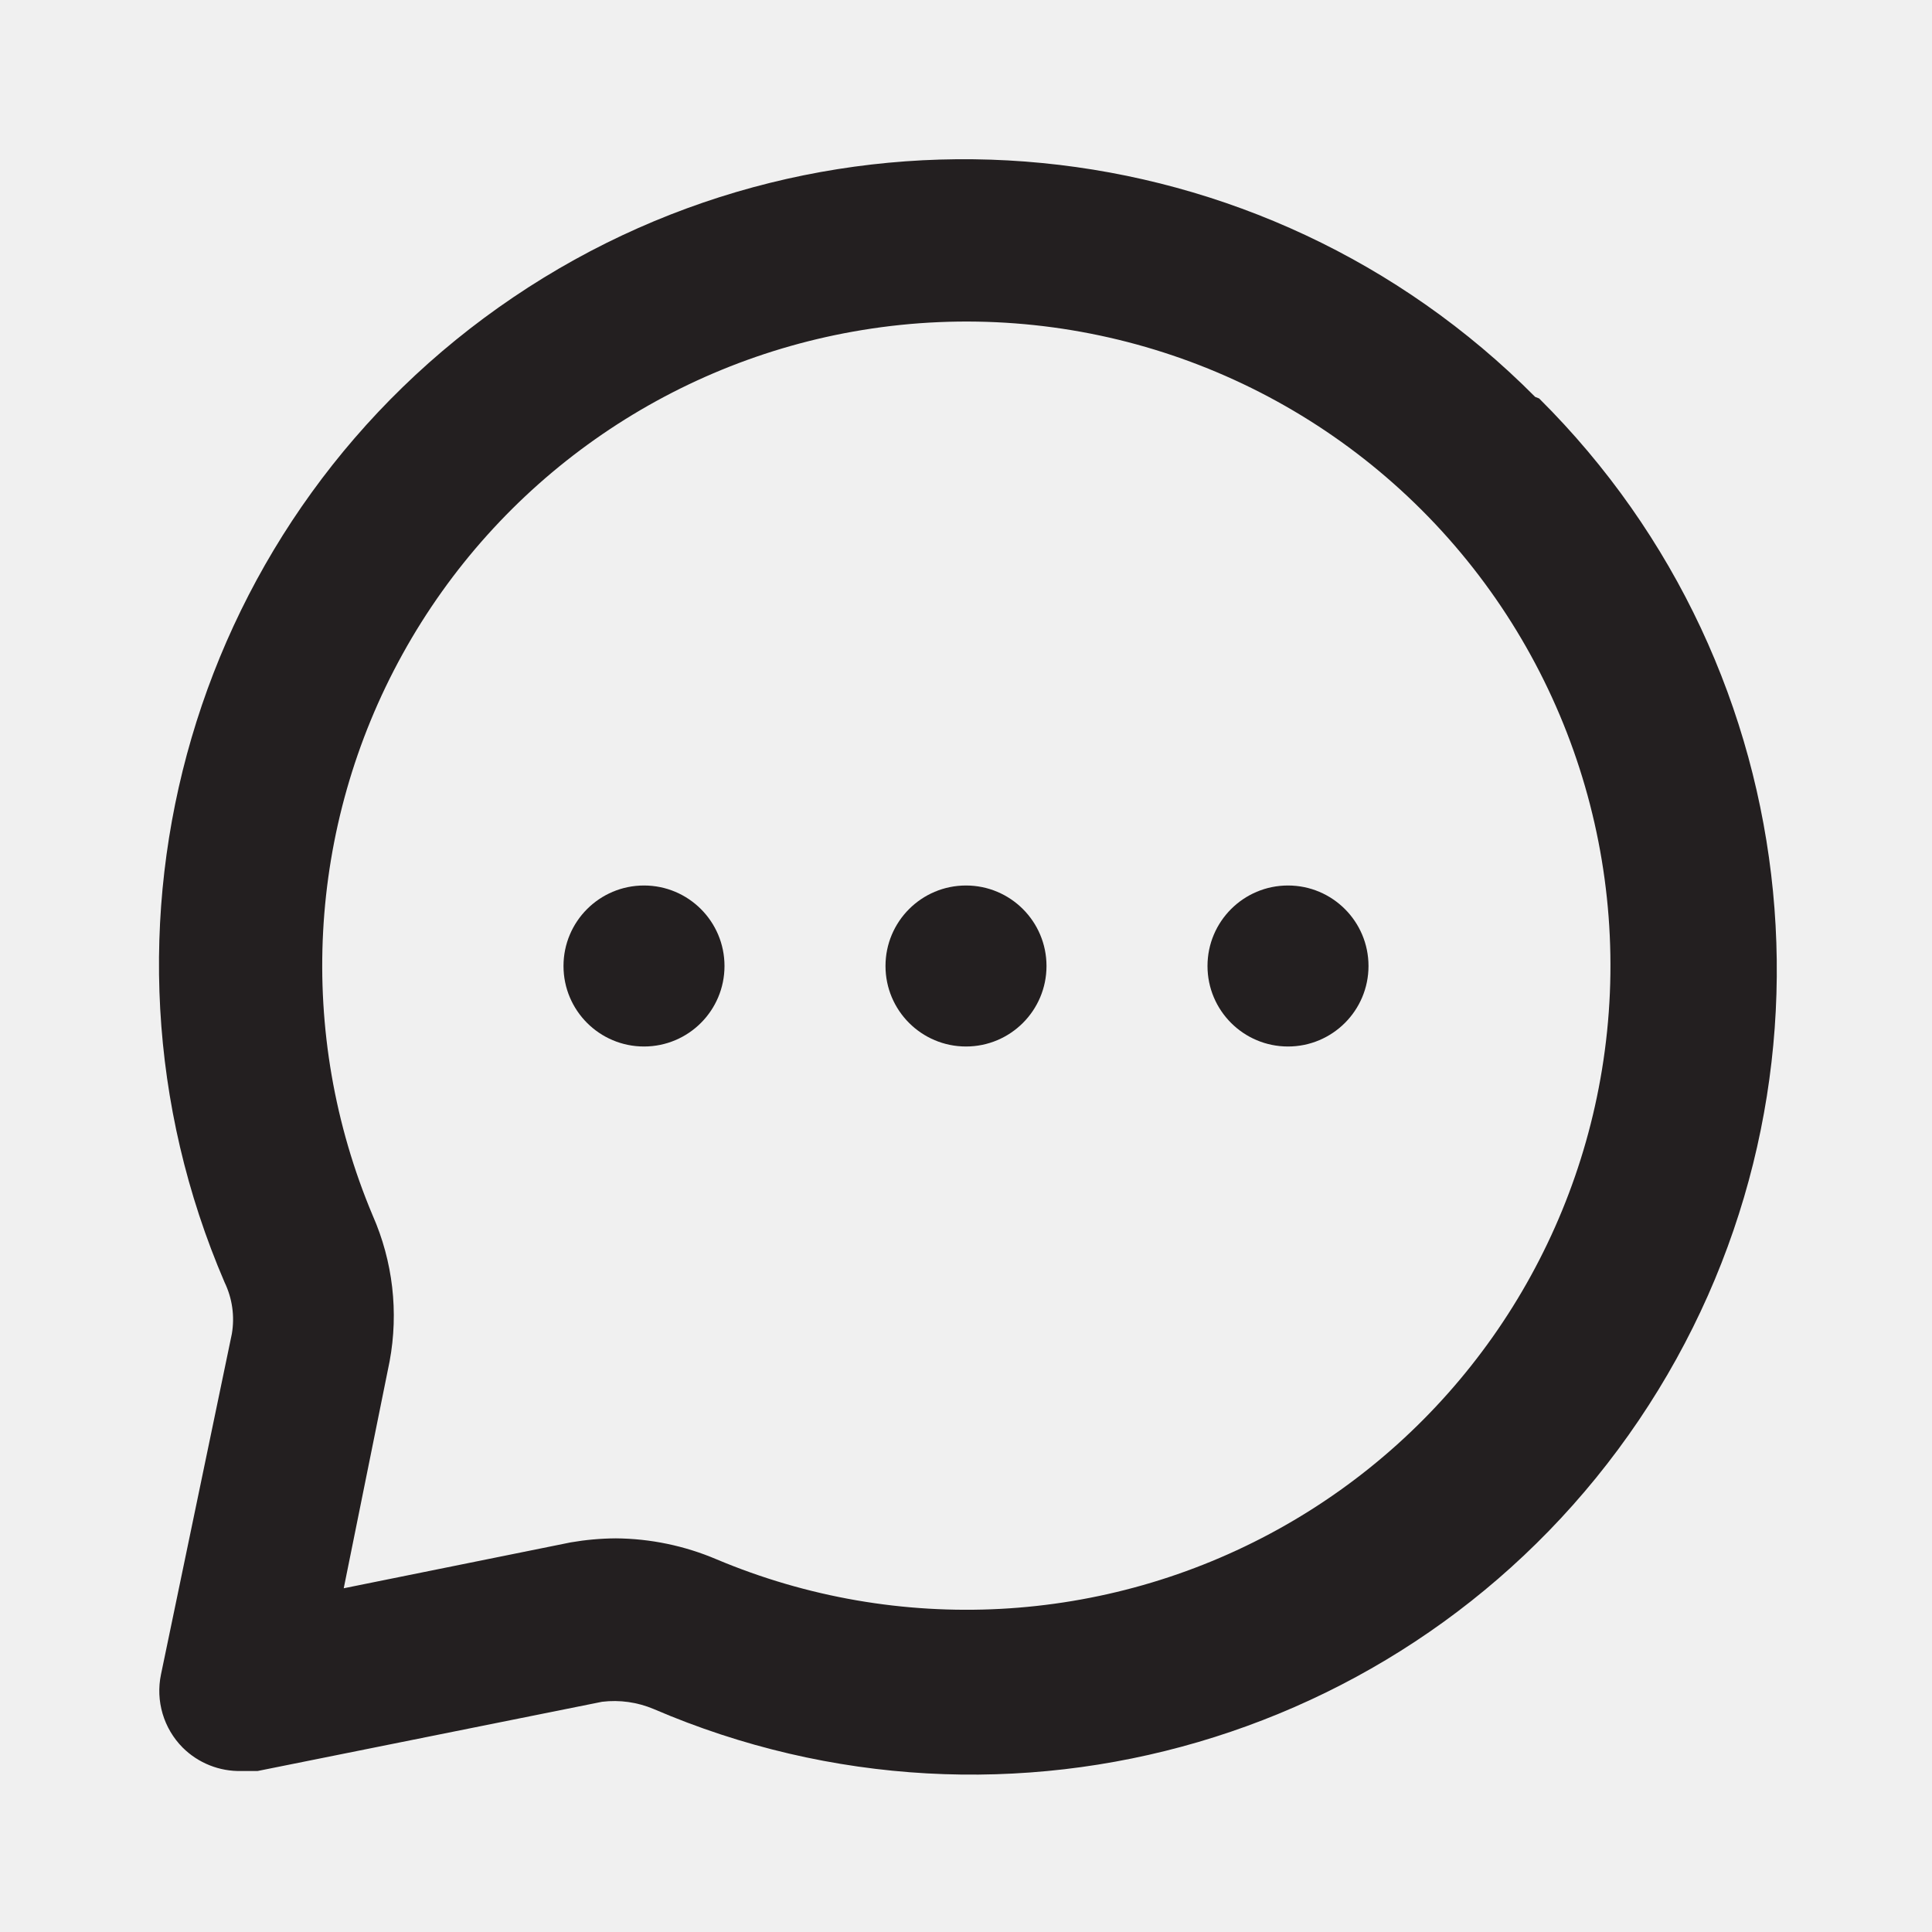
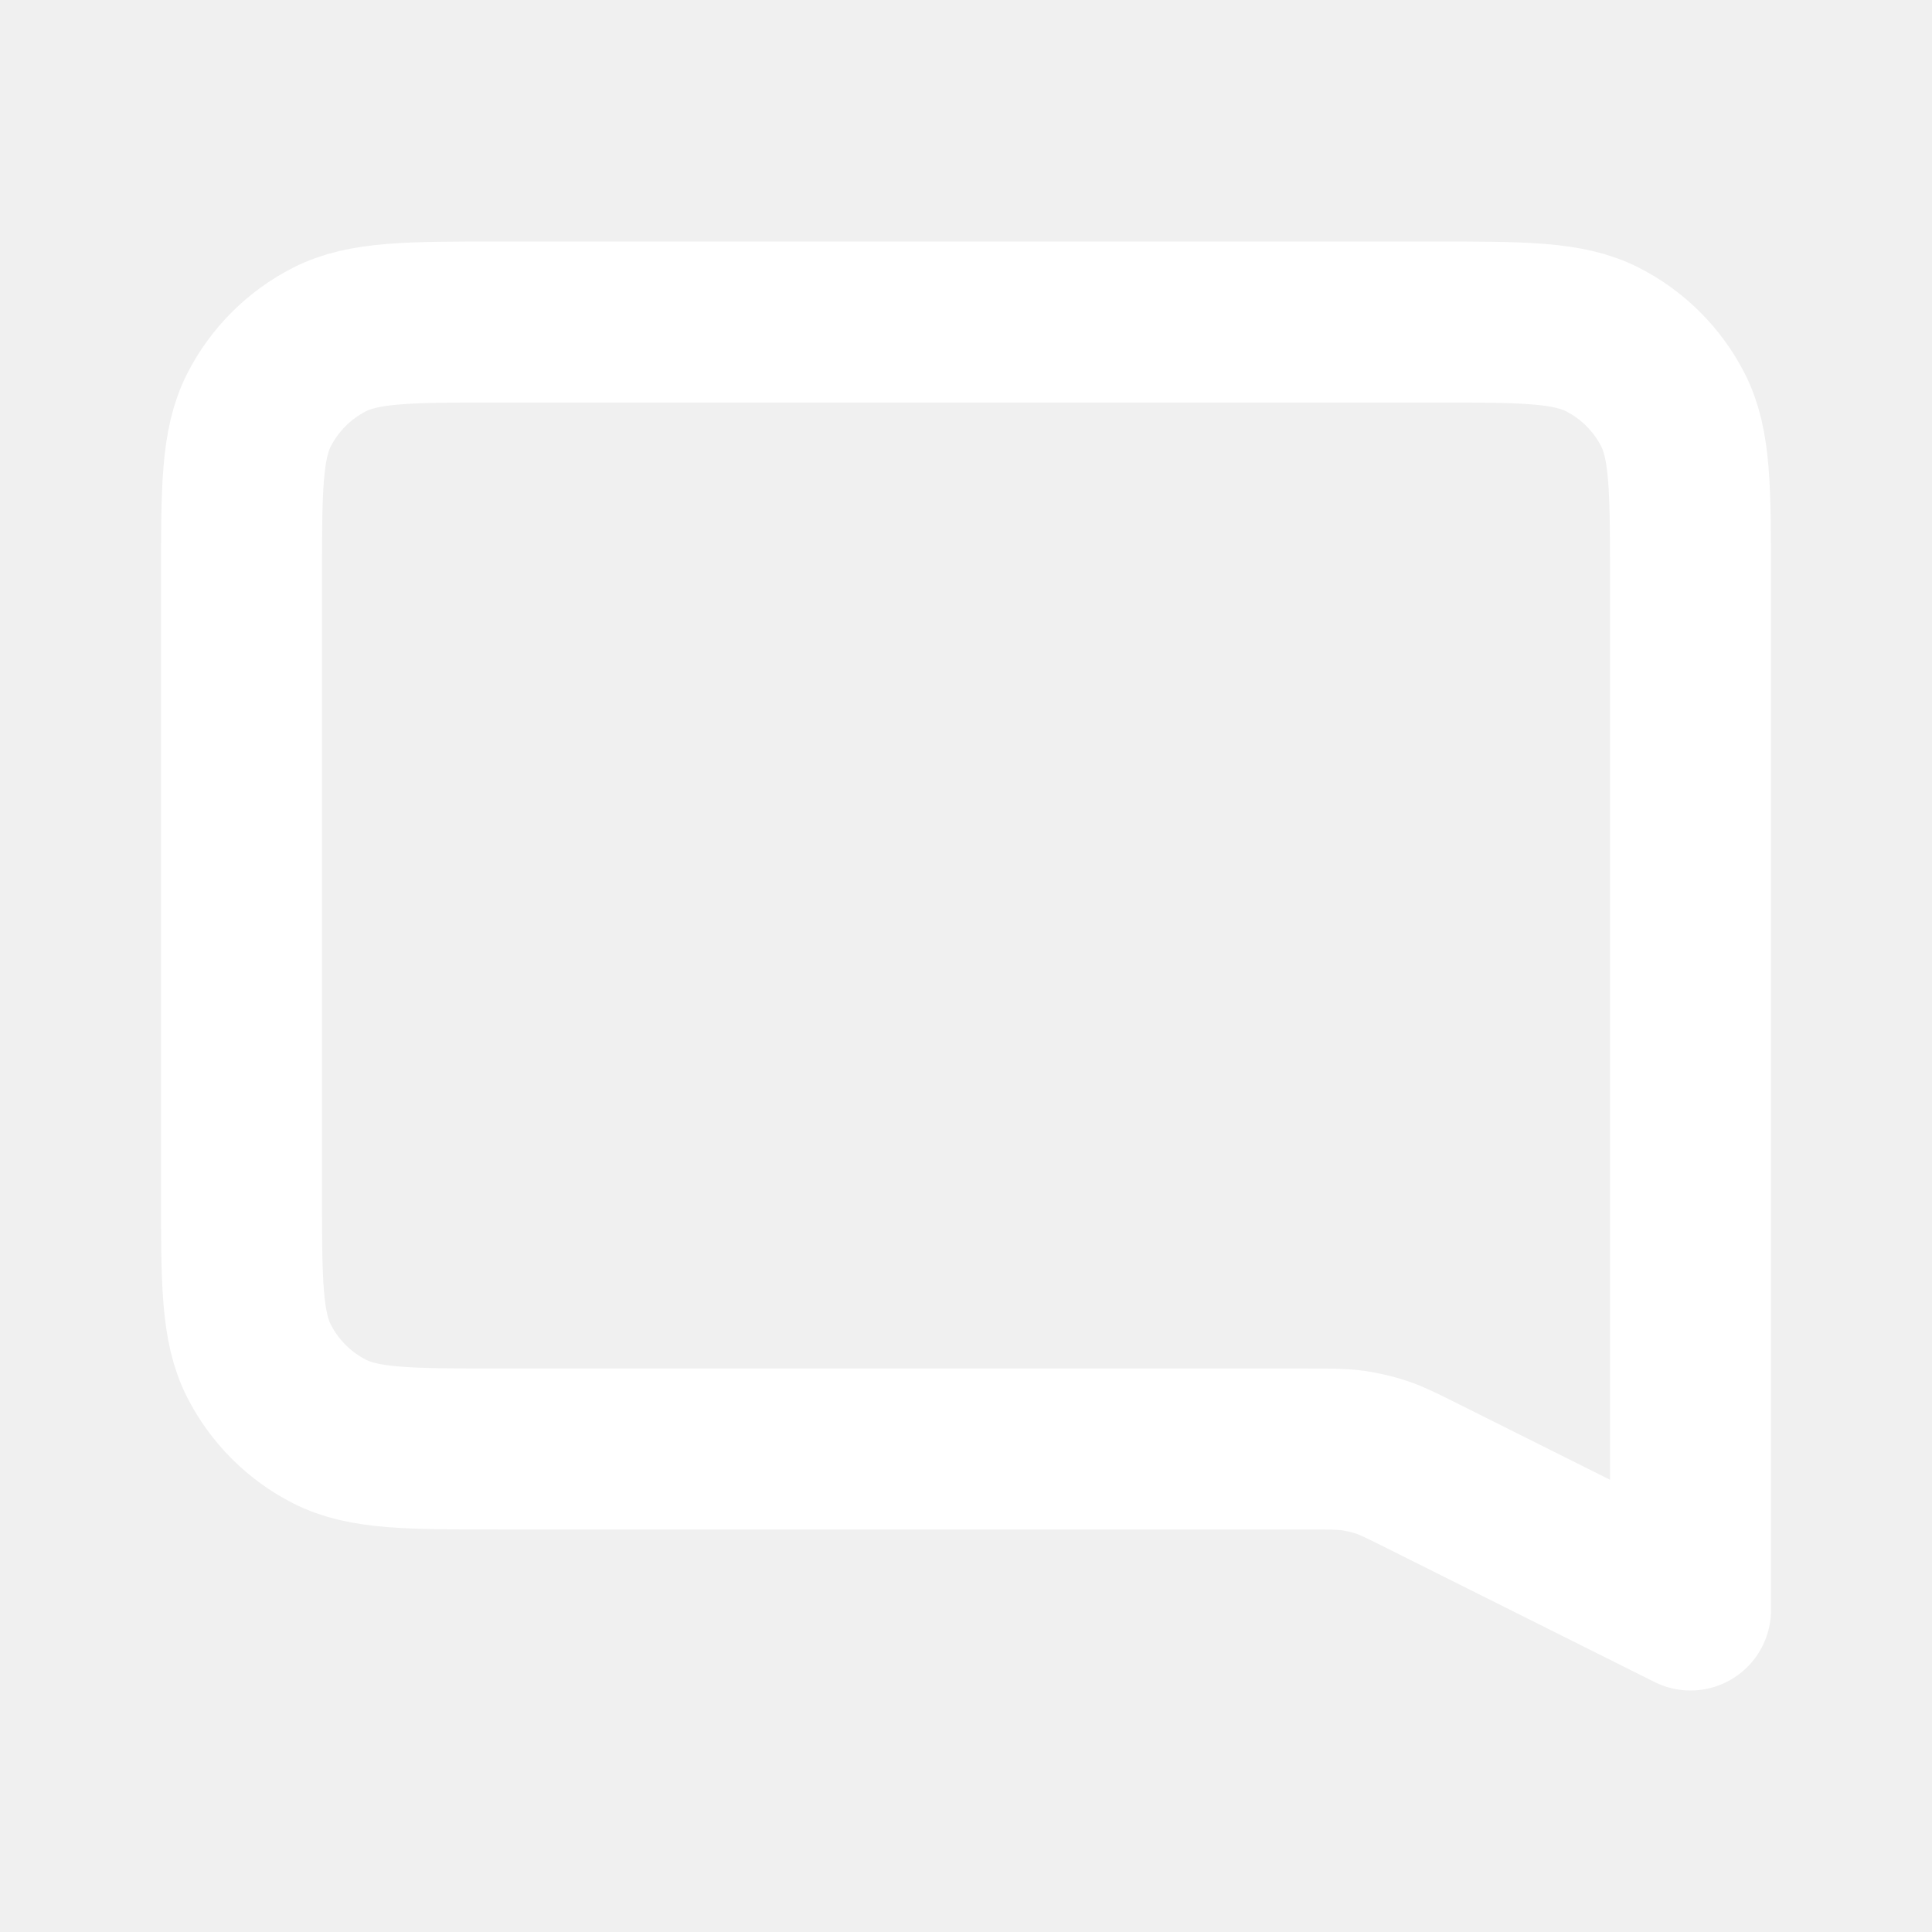
- <svg xmlns="http://www.w3.org/2000/svg" viewBox="0 0 24 24">
-   <defs>
-     <style>.cls-1{fill:#231f20;}.cls-2{fill:none;opacity:0;}</style>
-   </defs>
-   <g id="Layer_2" data-name="Layer 2">
-     <g id="message-circle">
-       <g id="message-circle-2" data-name="message-circle">
-         <circle class="cls-1" cx="12" cy="12" r="1" />
-         <circle class="cls-1" cx="16" cy="12" r="1" />
-         <circle class="cls-1" cx="8" cy="12" r="1" />
-         <path class="cls-1" d="M19.07,4.93a10,10,0,0,0-16.28,11,1.06,1.06,0,0,1,.09.64L2,20.8a1,1,0,0,0,.27.91A1,1,0,0,0,3,22l.2,0,4.28-.86a1.26,1.26,0,0,1,.64.09,10,10,0,0,0,11-16.28Zm.83,8.36a8,8,0,0,1-11,6.08,3.26,3.26,0,0,0-1.25-.26,3.43,3.43,0,0,0-.56.05l-2.82.57.57-2.82a3.09,3.09,0,0,0-.21-1.81,8,8,0,0,1,6.08-11h0a8,8,0,0,1,9.19,9.19Z" />
-         <rect class="cls-2" width="24" height="24" />
-       </g>
-     </g>
+ <svg xmlns="http://www.w3.org/2000/svg" width="800px" height="800px" viewBox="0 0 24 24" fill="none">
+   <g id="SVGRepo_bgCarrier" stroke-width="0" />
+   <g id="SVGRepo_tracerCarrier" stroke-linecap="round" stroke-linejoin="round" />
+   <g id="SVGRepo_iconCarrier">
+     <path d="M3 7.2C3 6.08 3 5.52 3.218 5.092C3.41 4.716 3.716 4.41 4.092 4.218C4.52 4 5.08 4 6.2 4H17.8C18.92 4 19.48 4 19.908 4.218C20.284 4.41 20.59 4.716 20.782 5.092C21 5.52 21 6.08 21 7.2V20L17.676 18.338C17.424 18.212 17.298 18.149 17.166 18.104C17.048 18.065 16.928 18.037 16.805 18.019C16.667 18 16.526 18 16.245 18H6.2C5.08 18 4.52 18 4.092 17.782C3.716 17.59 3.41 17.284 3.218 16.908C3 16.48 3 15.92 3 14.8V7.2Z" stroke="#ffffff" stroke-width="2" stroke-linecap="round" stroke-linejoin="round" />
  </g>
</svg>
